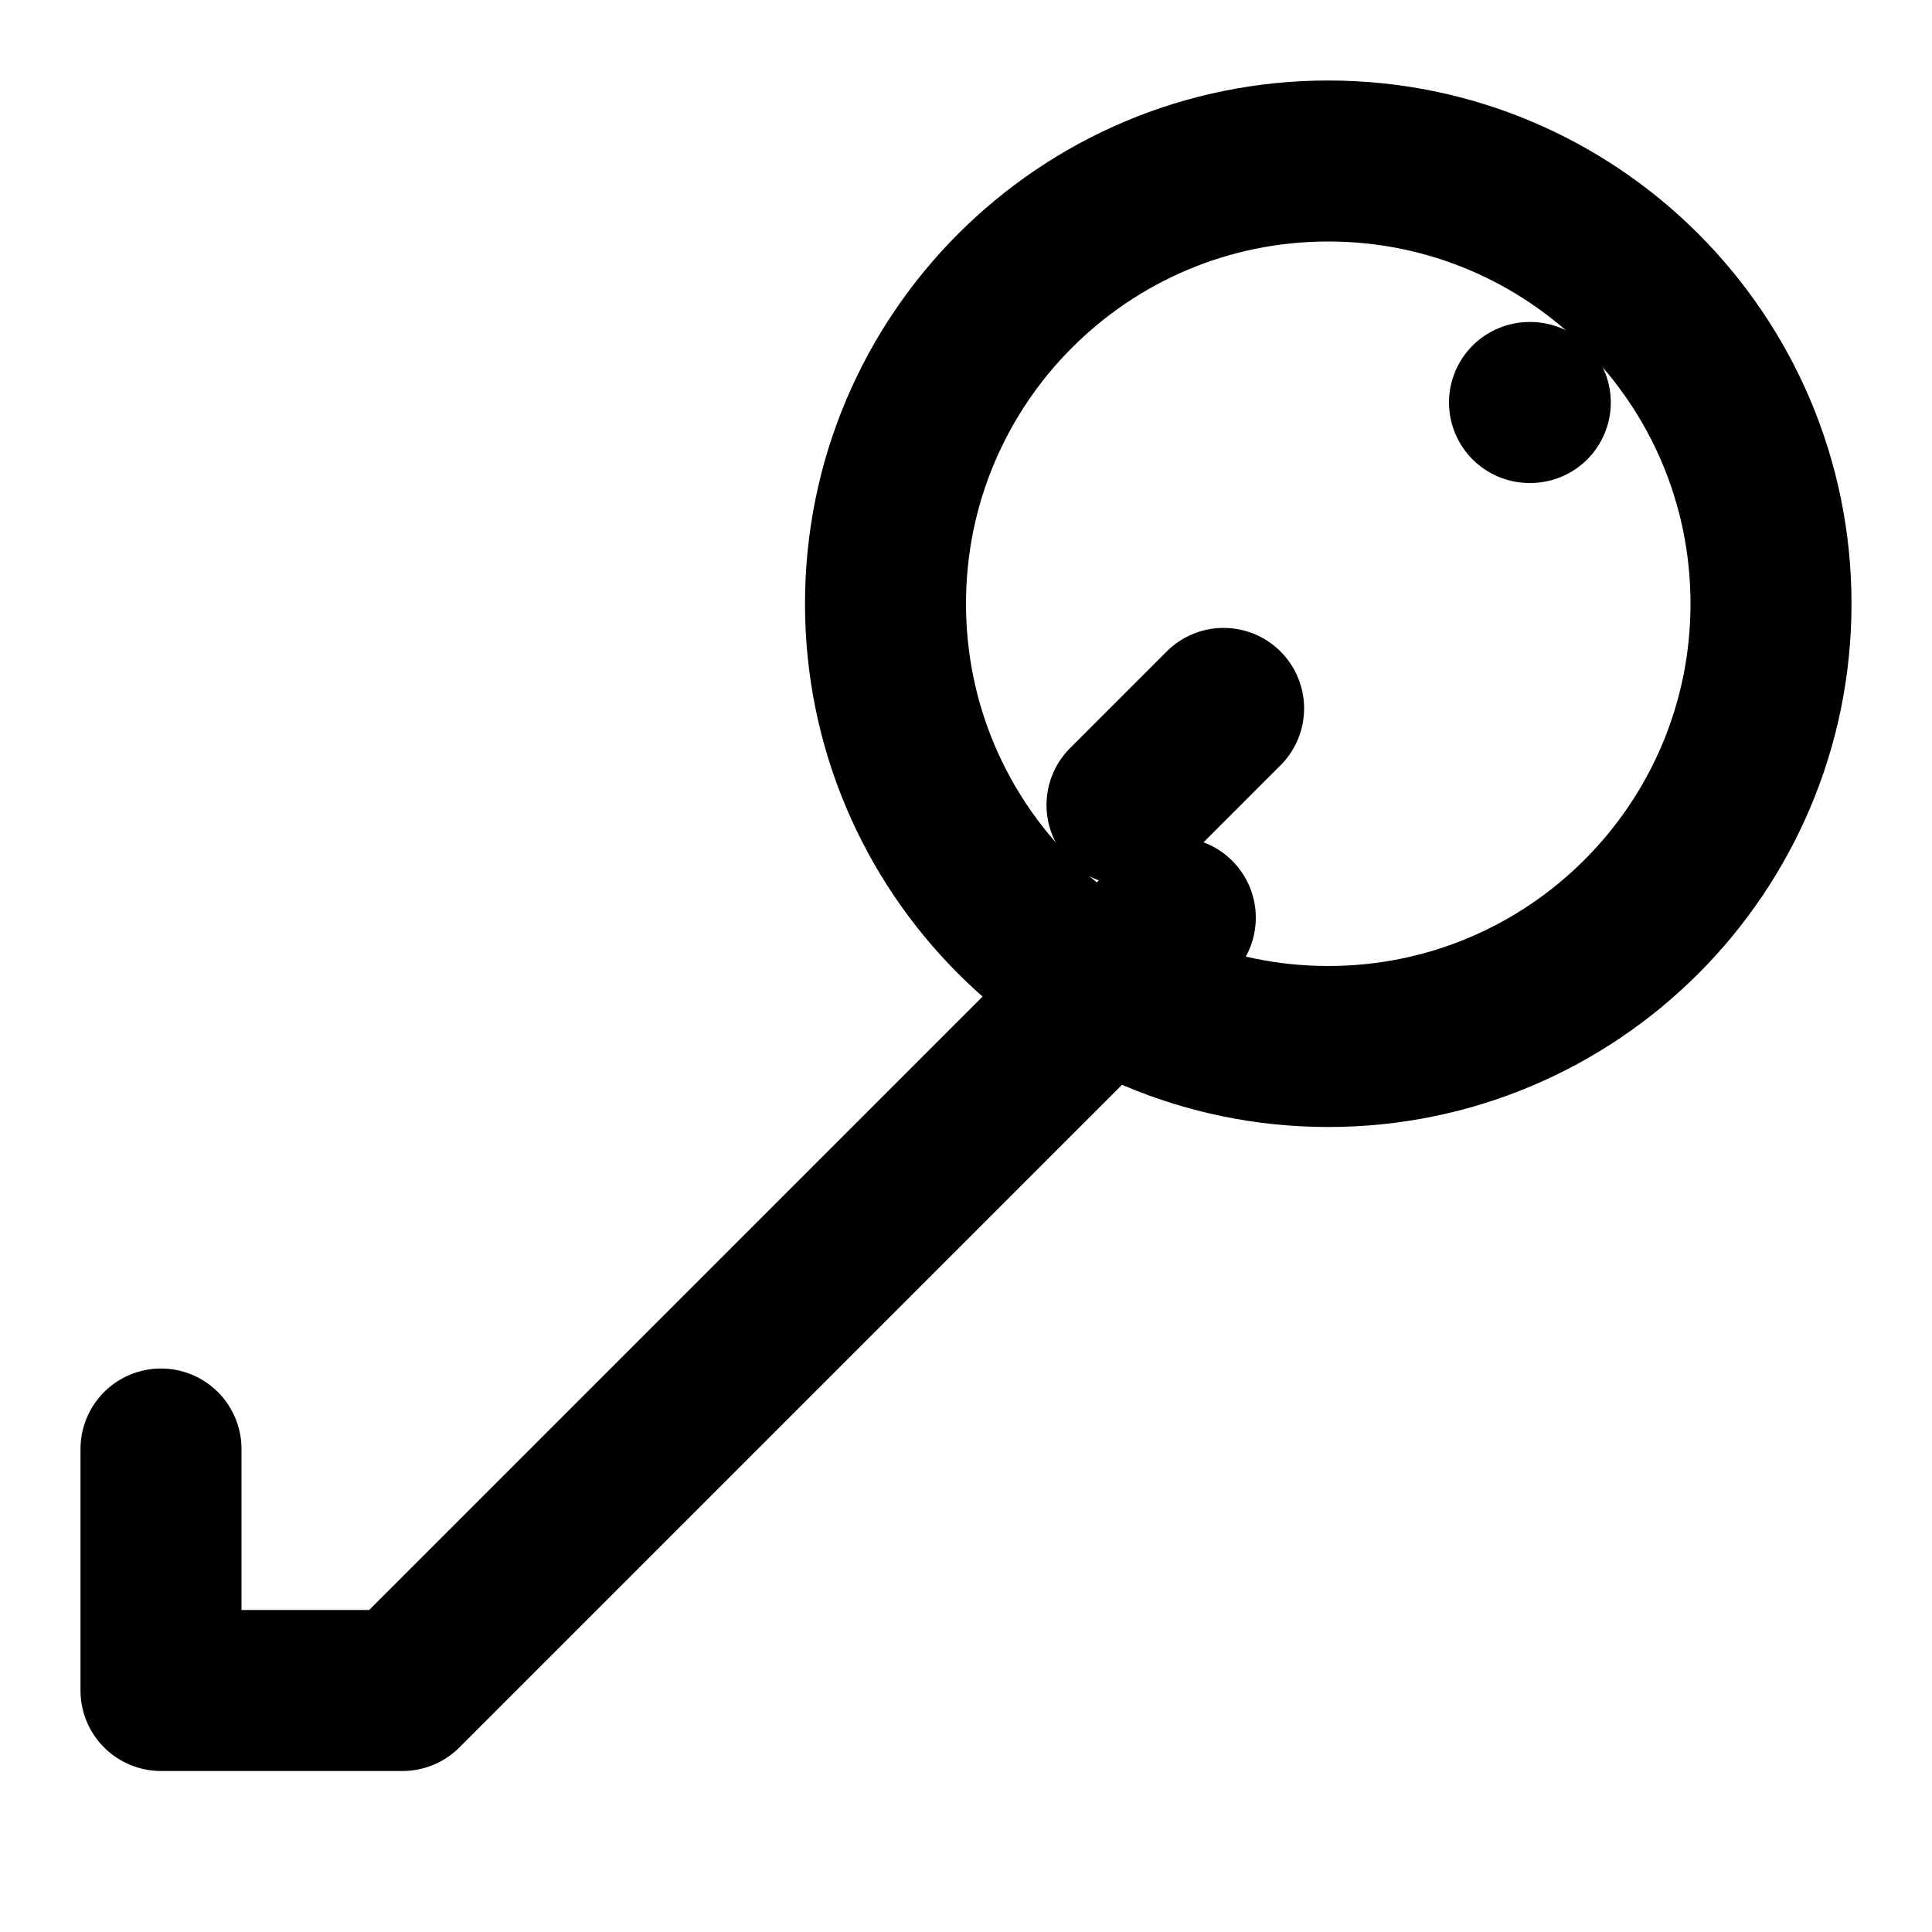
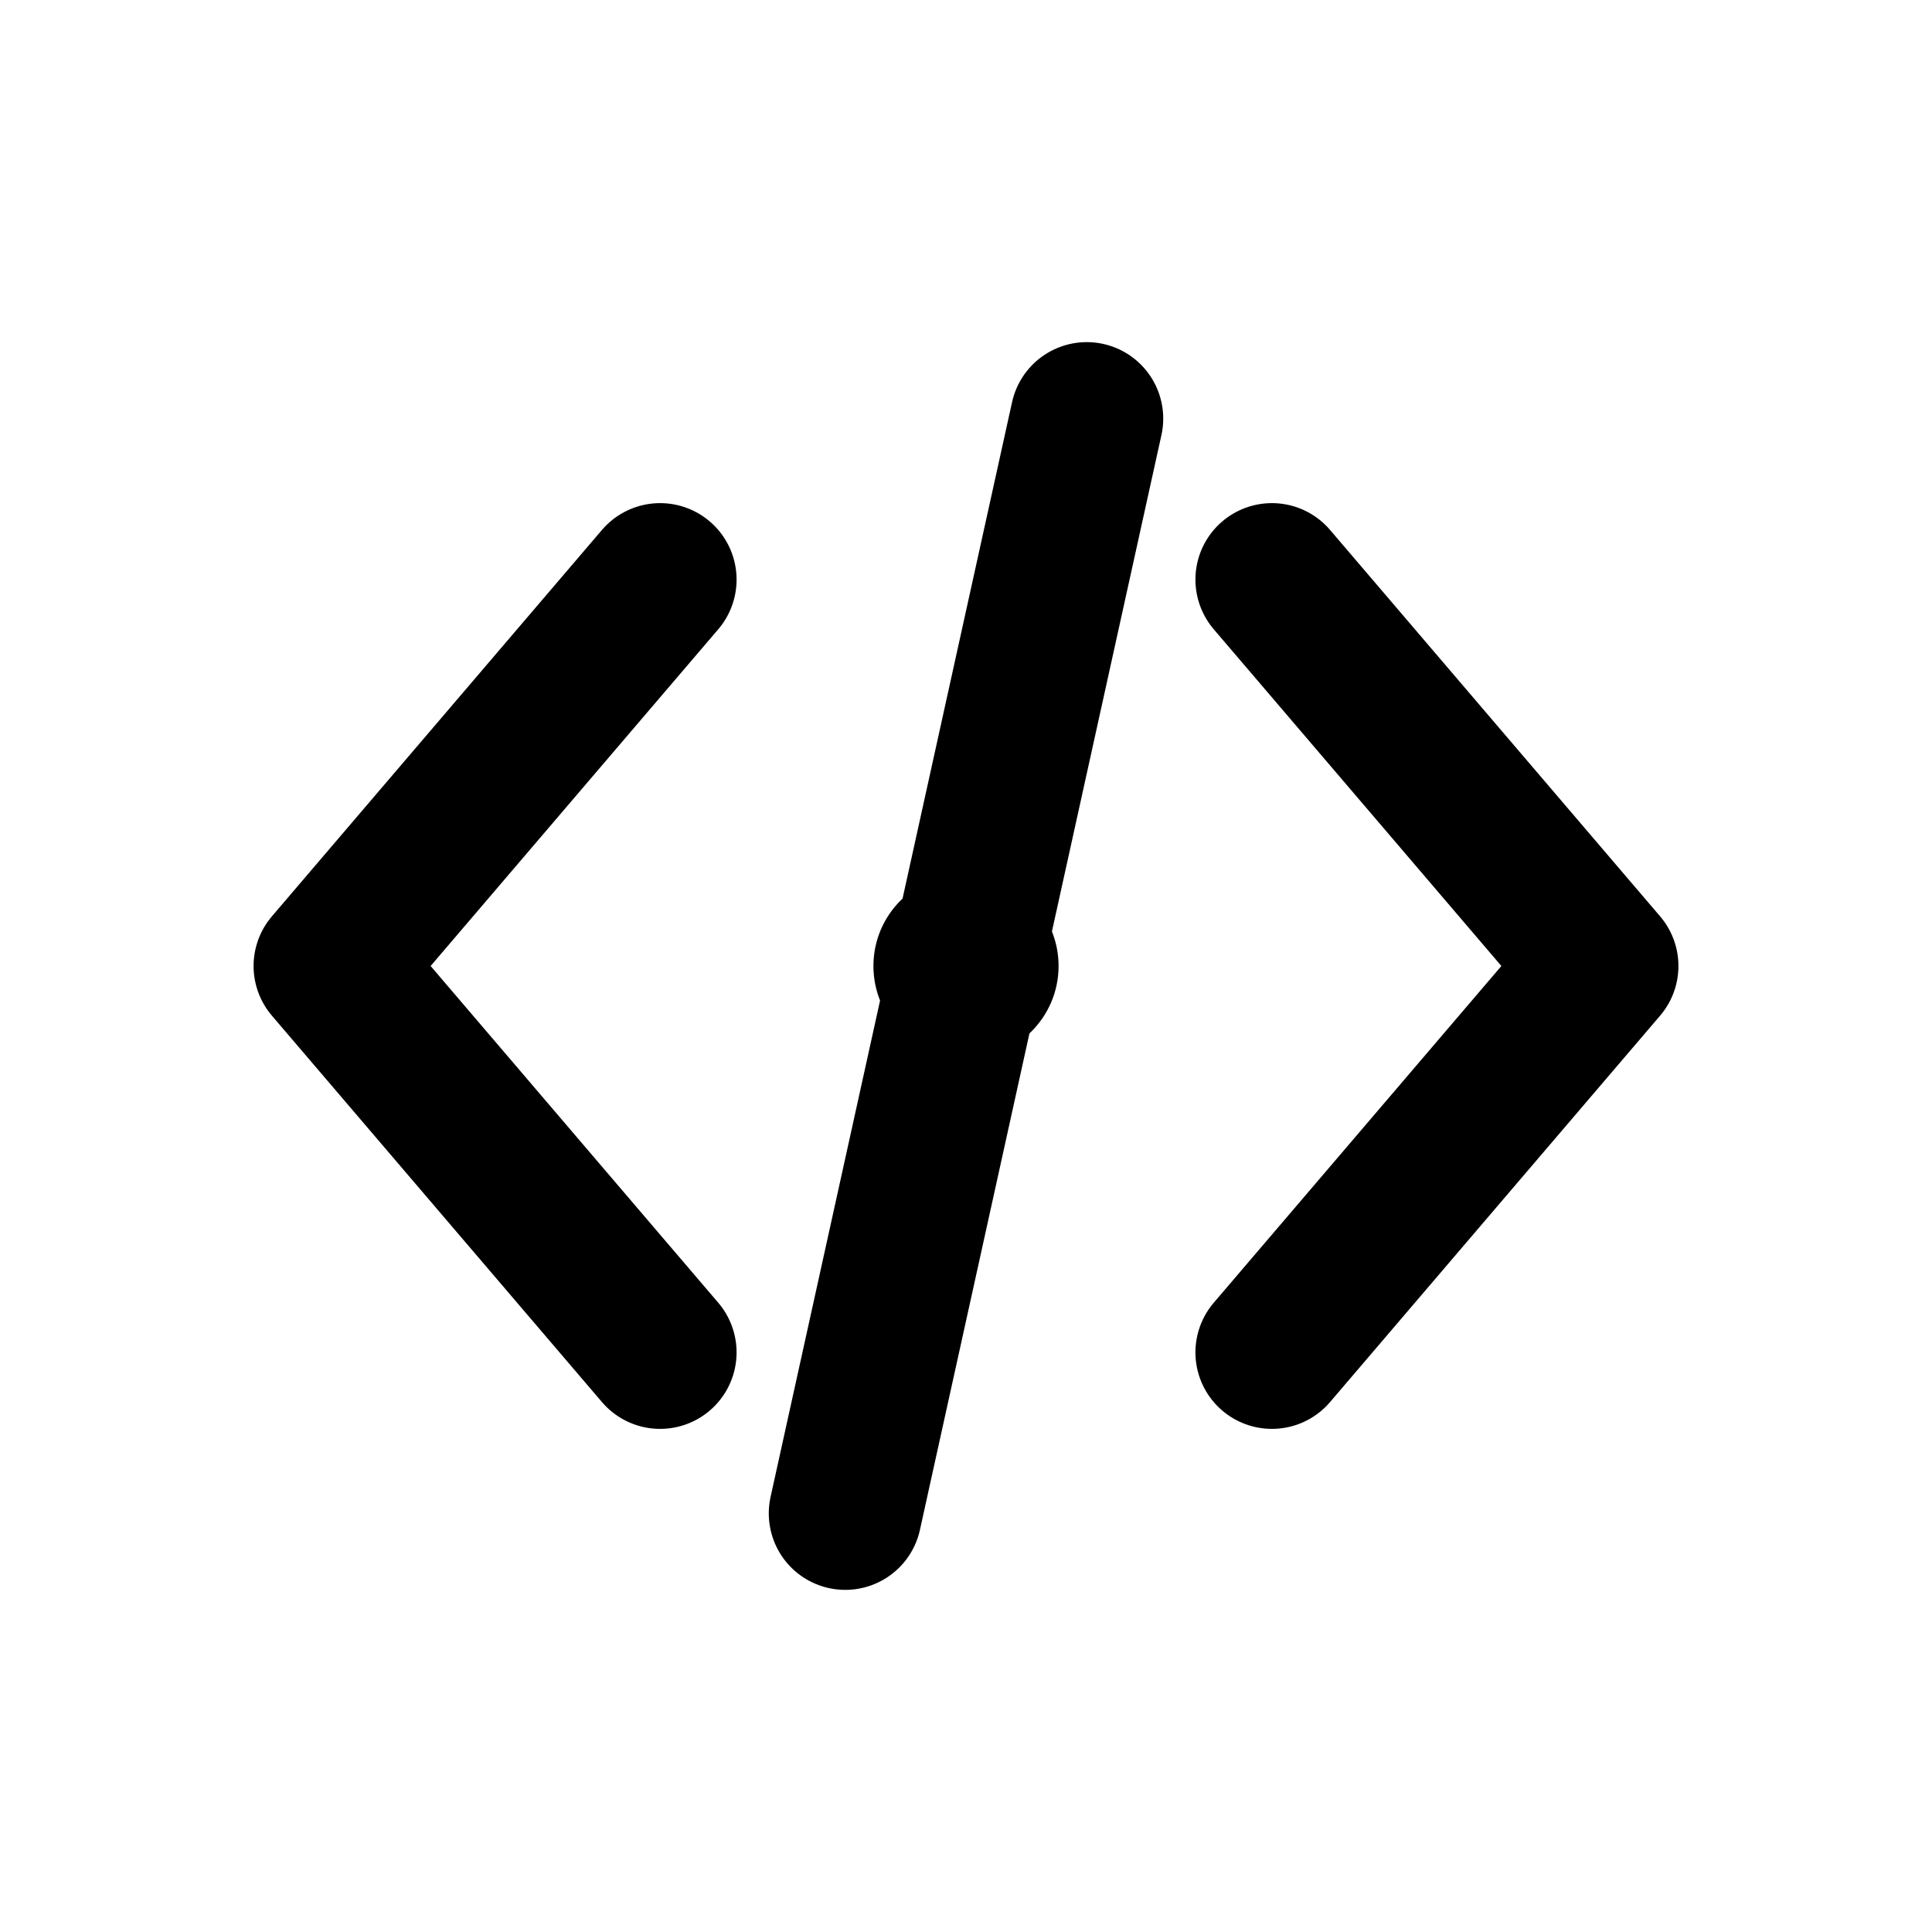
- <svg xmlns="http://www.w3.org/2000/svg" class="lucide lucide-key-round" width="24" height="24" viewBox="0 0 24 24" fill="none" stroke="currentColor" stroke-width="2" stroke-linecap="round" stroke-linejoin="round">
-   <path d="M2 18v3h3l9.6-9.6" />
-   <circle cx="16.5" cy="7.5" r="5.5" />
-   <path d="M15.2 8.8 14 10" />
-   <path d="M19 5h.01" />
+ <svg xmlns="http://www.w3.org/2000/svg" width="24" height="24" viewBox="0 0 24 24" fill="none">
+   <path d="m8.2 7.2-4.1 4.8 4.1 4.8M15.8 7.2l4.1 4.8-4.1 4.8" stroke="#000" stroke-width="1.9" stroke-linecap="round" stroke-linejoin="round" />
+   <path d="M10.5 18.8 13.5 5.2" stroke="#000" stroke-width="1.9" stroke-linecap="round" />
+   <circle cx="12" cy="12" r="1.15" fill="#000" />
</svg>
